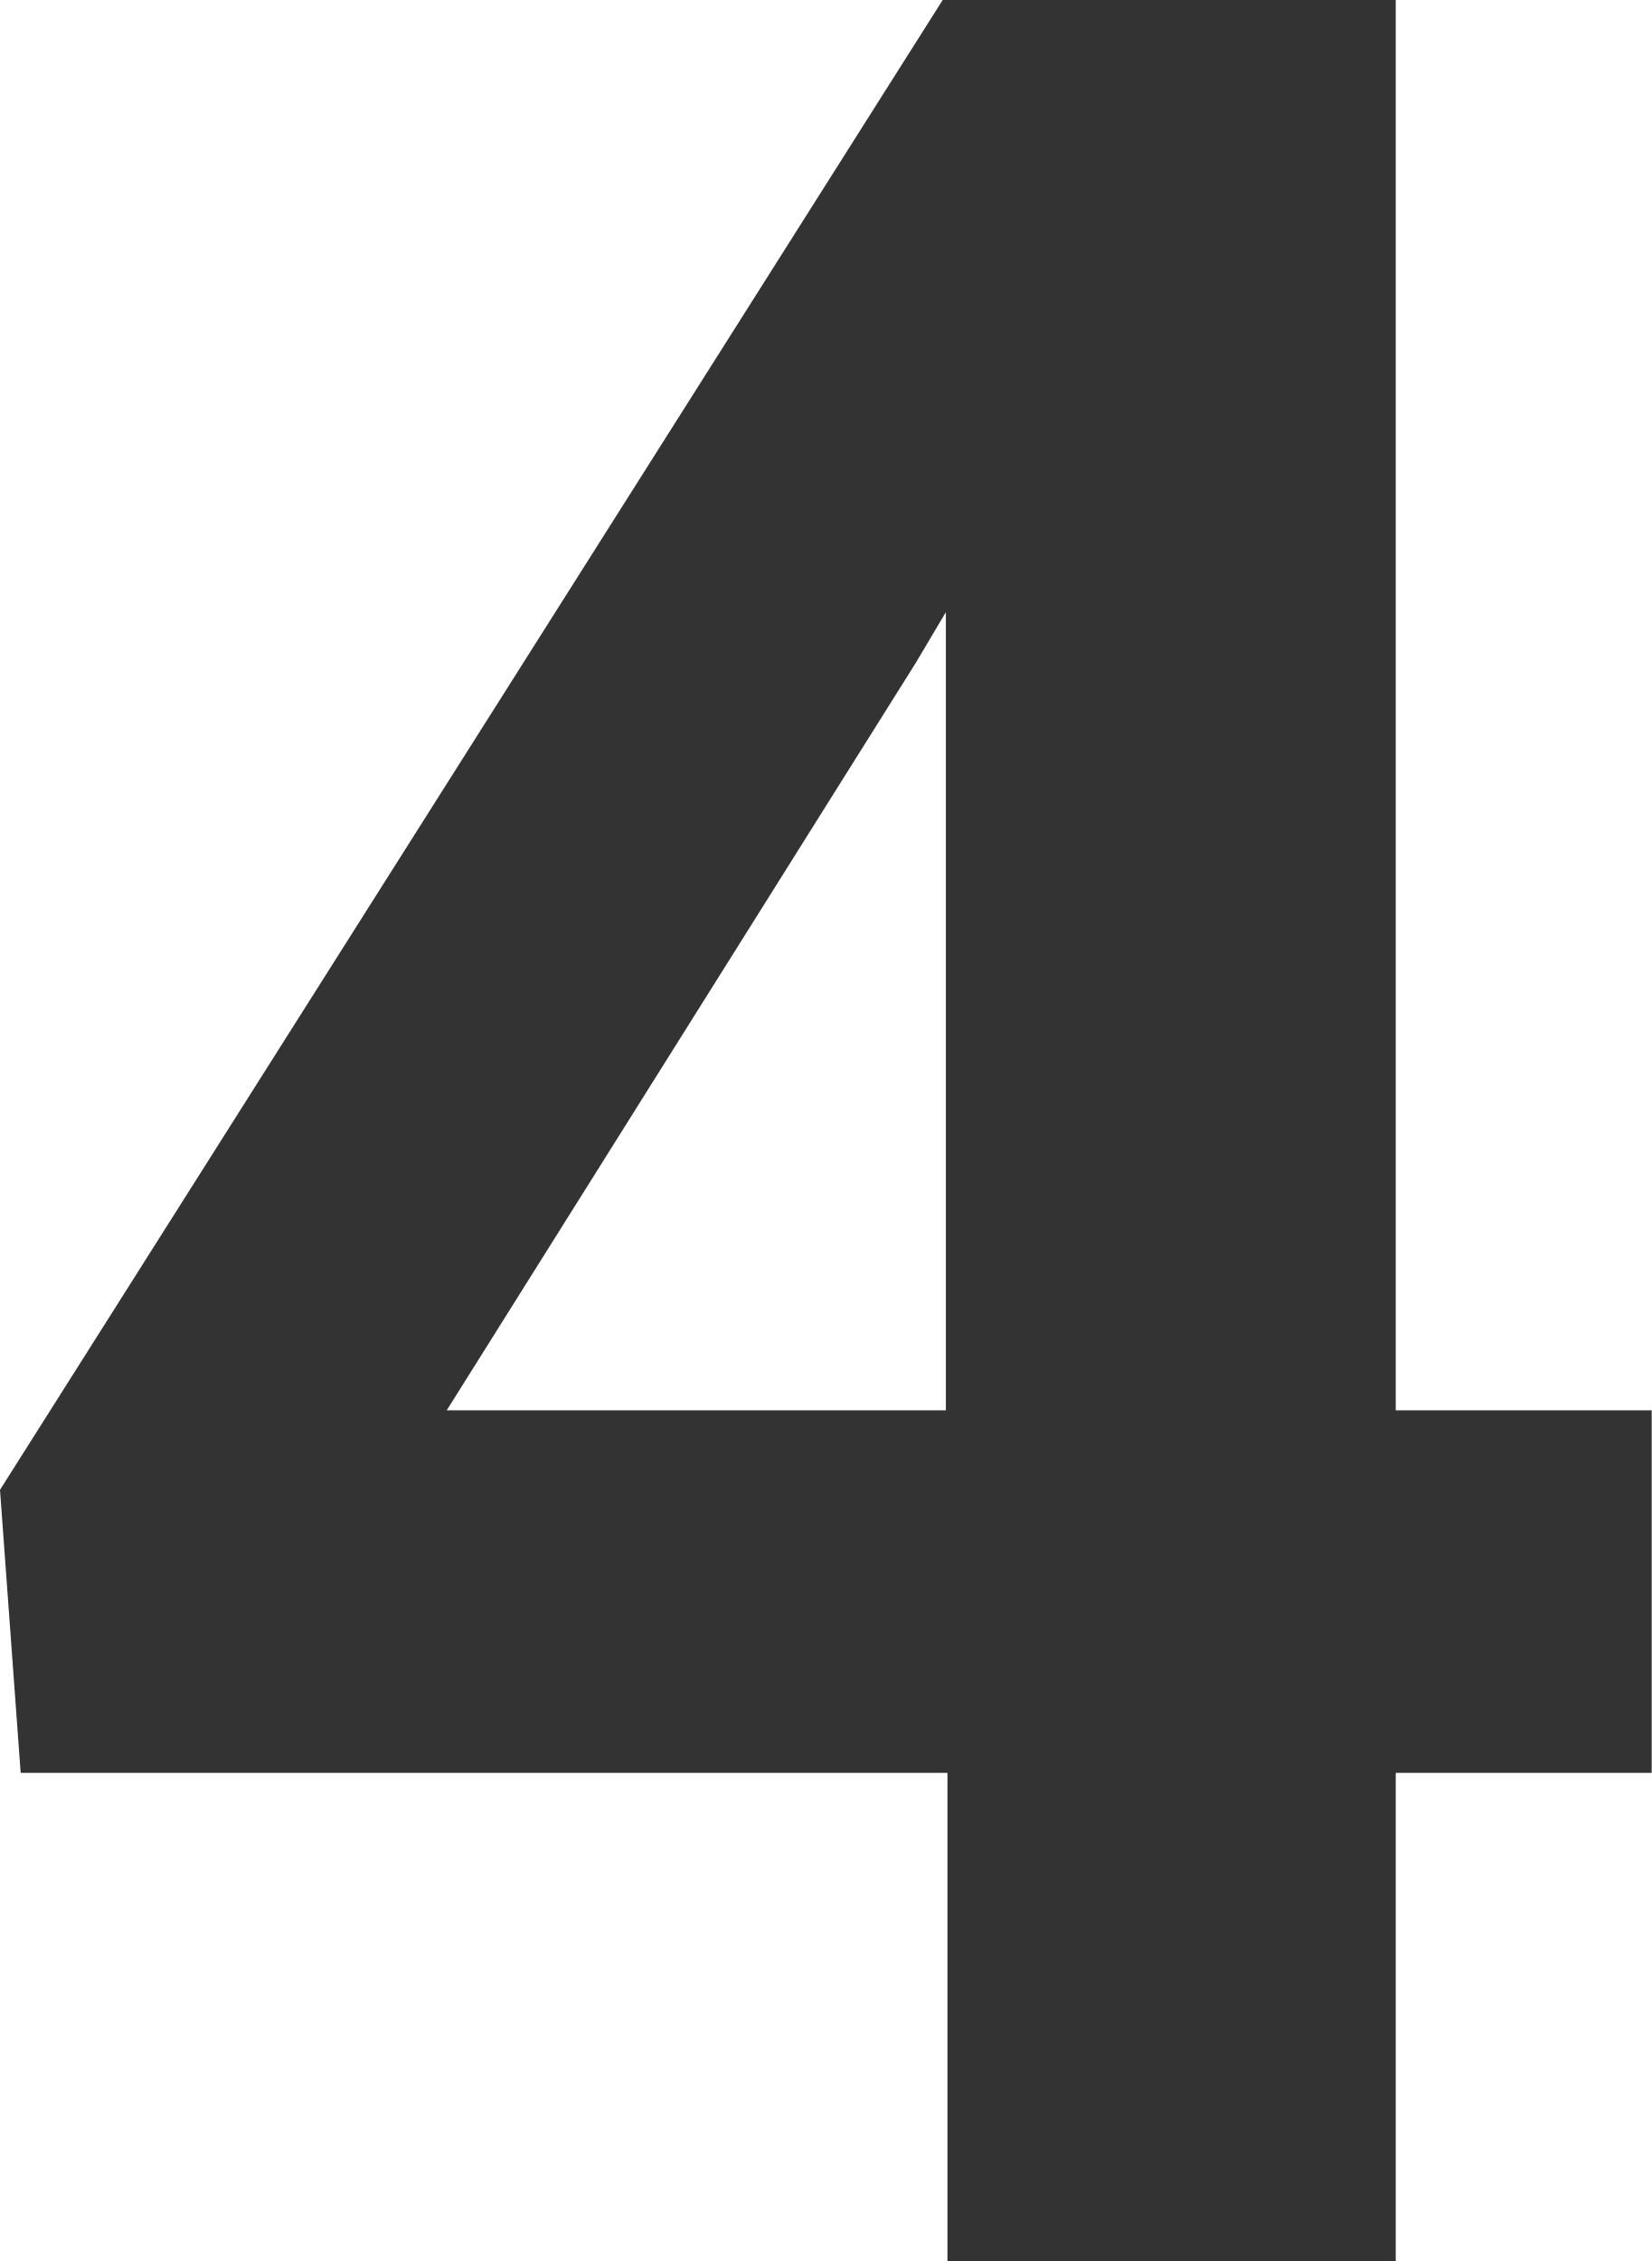
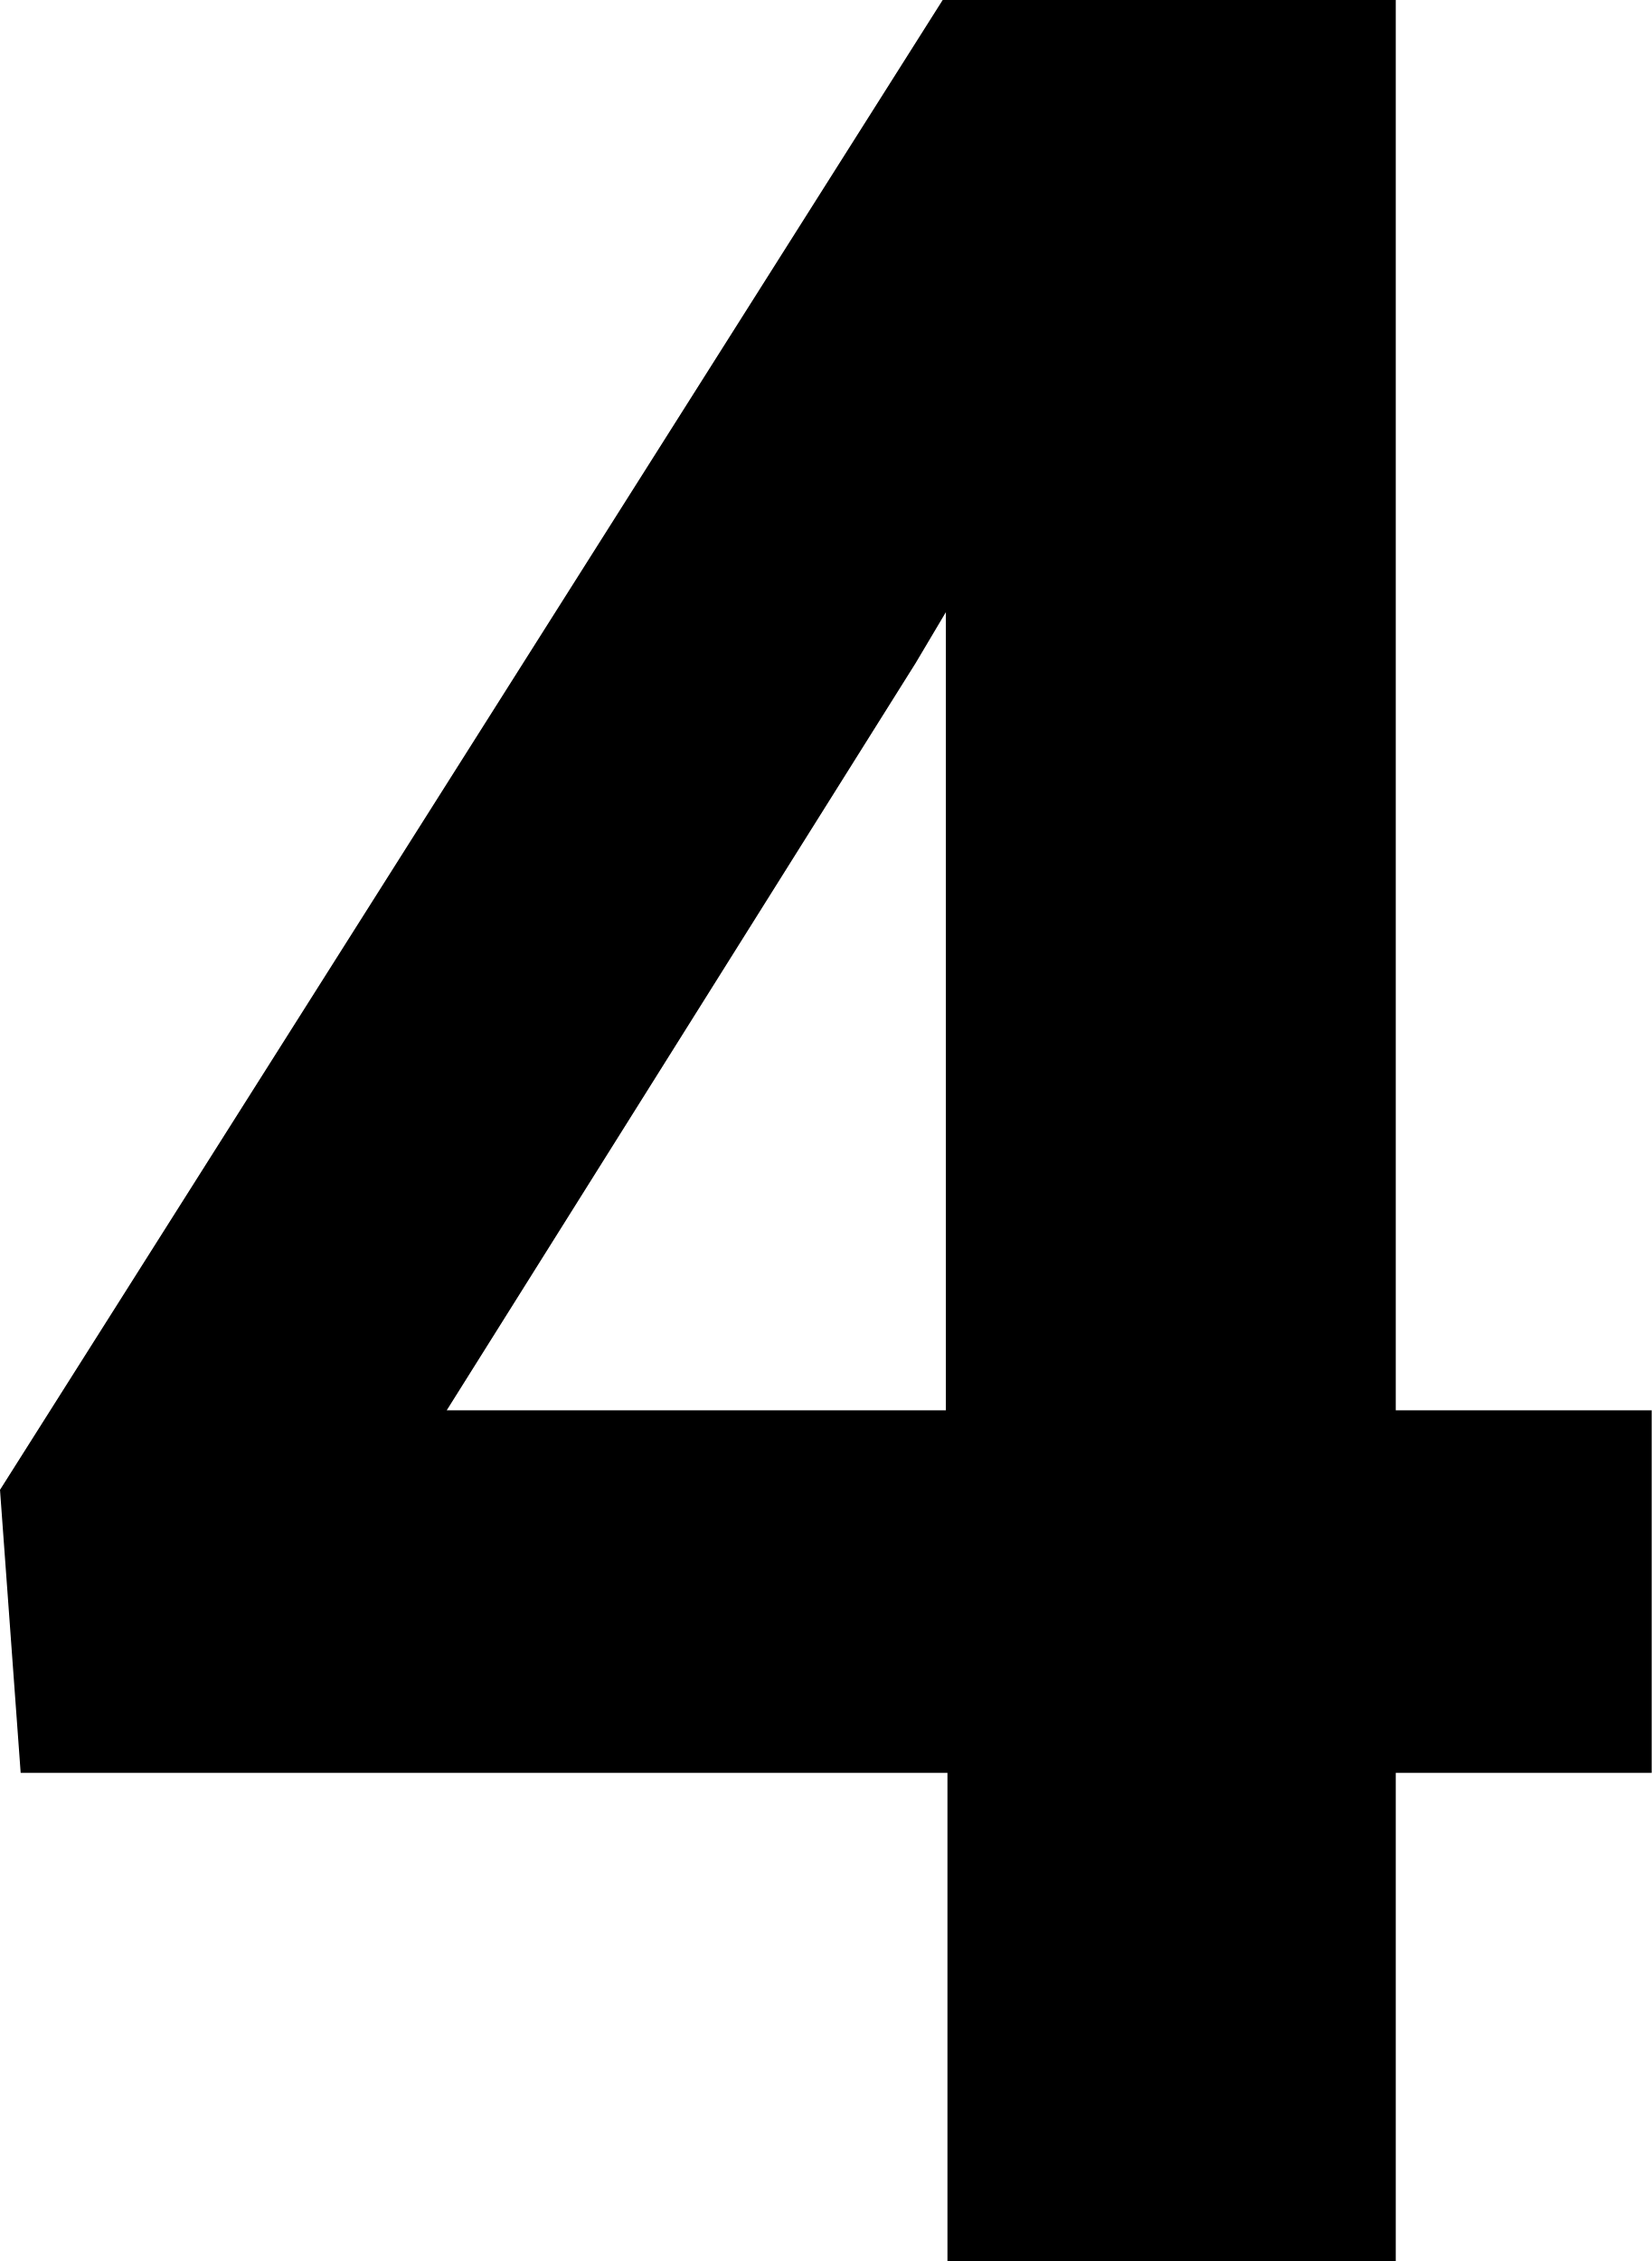
<svg xmlns="http://www.w3.org/2000/svg" version="1.1" id="Layer_1" x="0px" y="0px" viewBox="0 0 103.9 142.2" style="enable-background:new 0 0 103.9 142.2;" xml:space="preserve">
  <style type="text/css">
- 	.st0{enable-background:new    ;}
- 	.st1{fill:#333333;}
</style>
-   <g class="st0">
-     <path class="st1" d="M87.8,88.7h16.1v22.8H87.8v30.8H59.6v-30.8H1.3L0,93.7L59.3,0h28.5V88.7z M28.1,88.7h31.4V38.5l-1.9,3.2   L28.1,88.7z" />
-   </g>
+   <path d="M87.8,88.7h16.1v22.8H87.8v30.8H59.6v-30.8H1.3L0,93.7L59.3,0h28.5V88.7z M28.1,88.7h31.4V38.5l-1.9,3.2   L28.1,88.7z" />
</svg>
